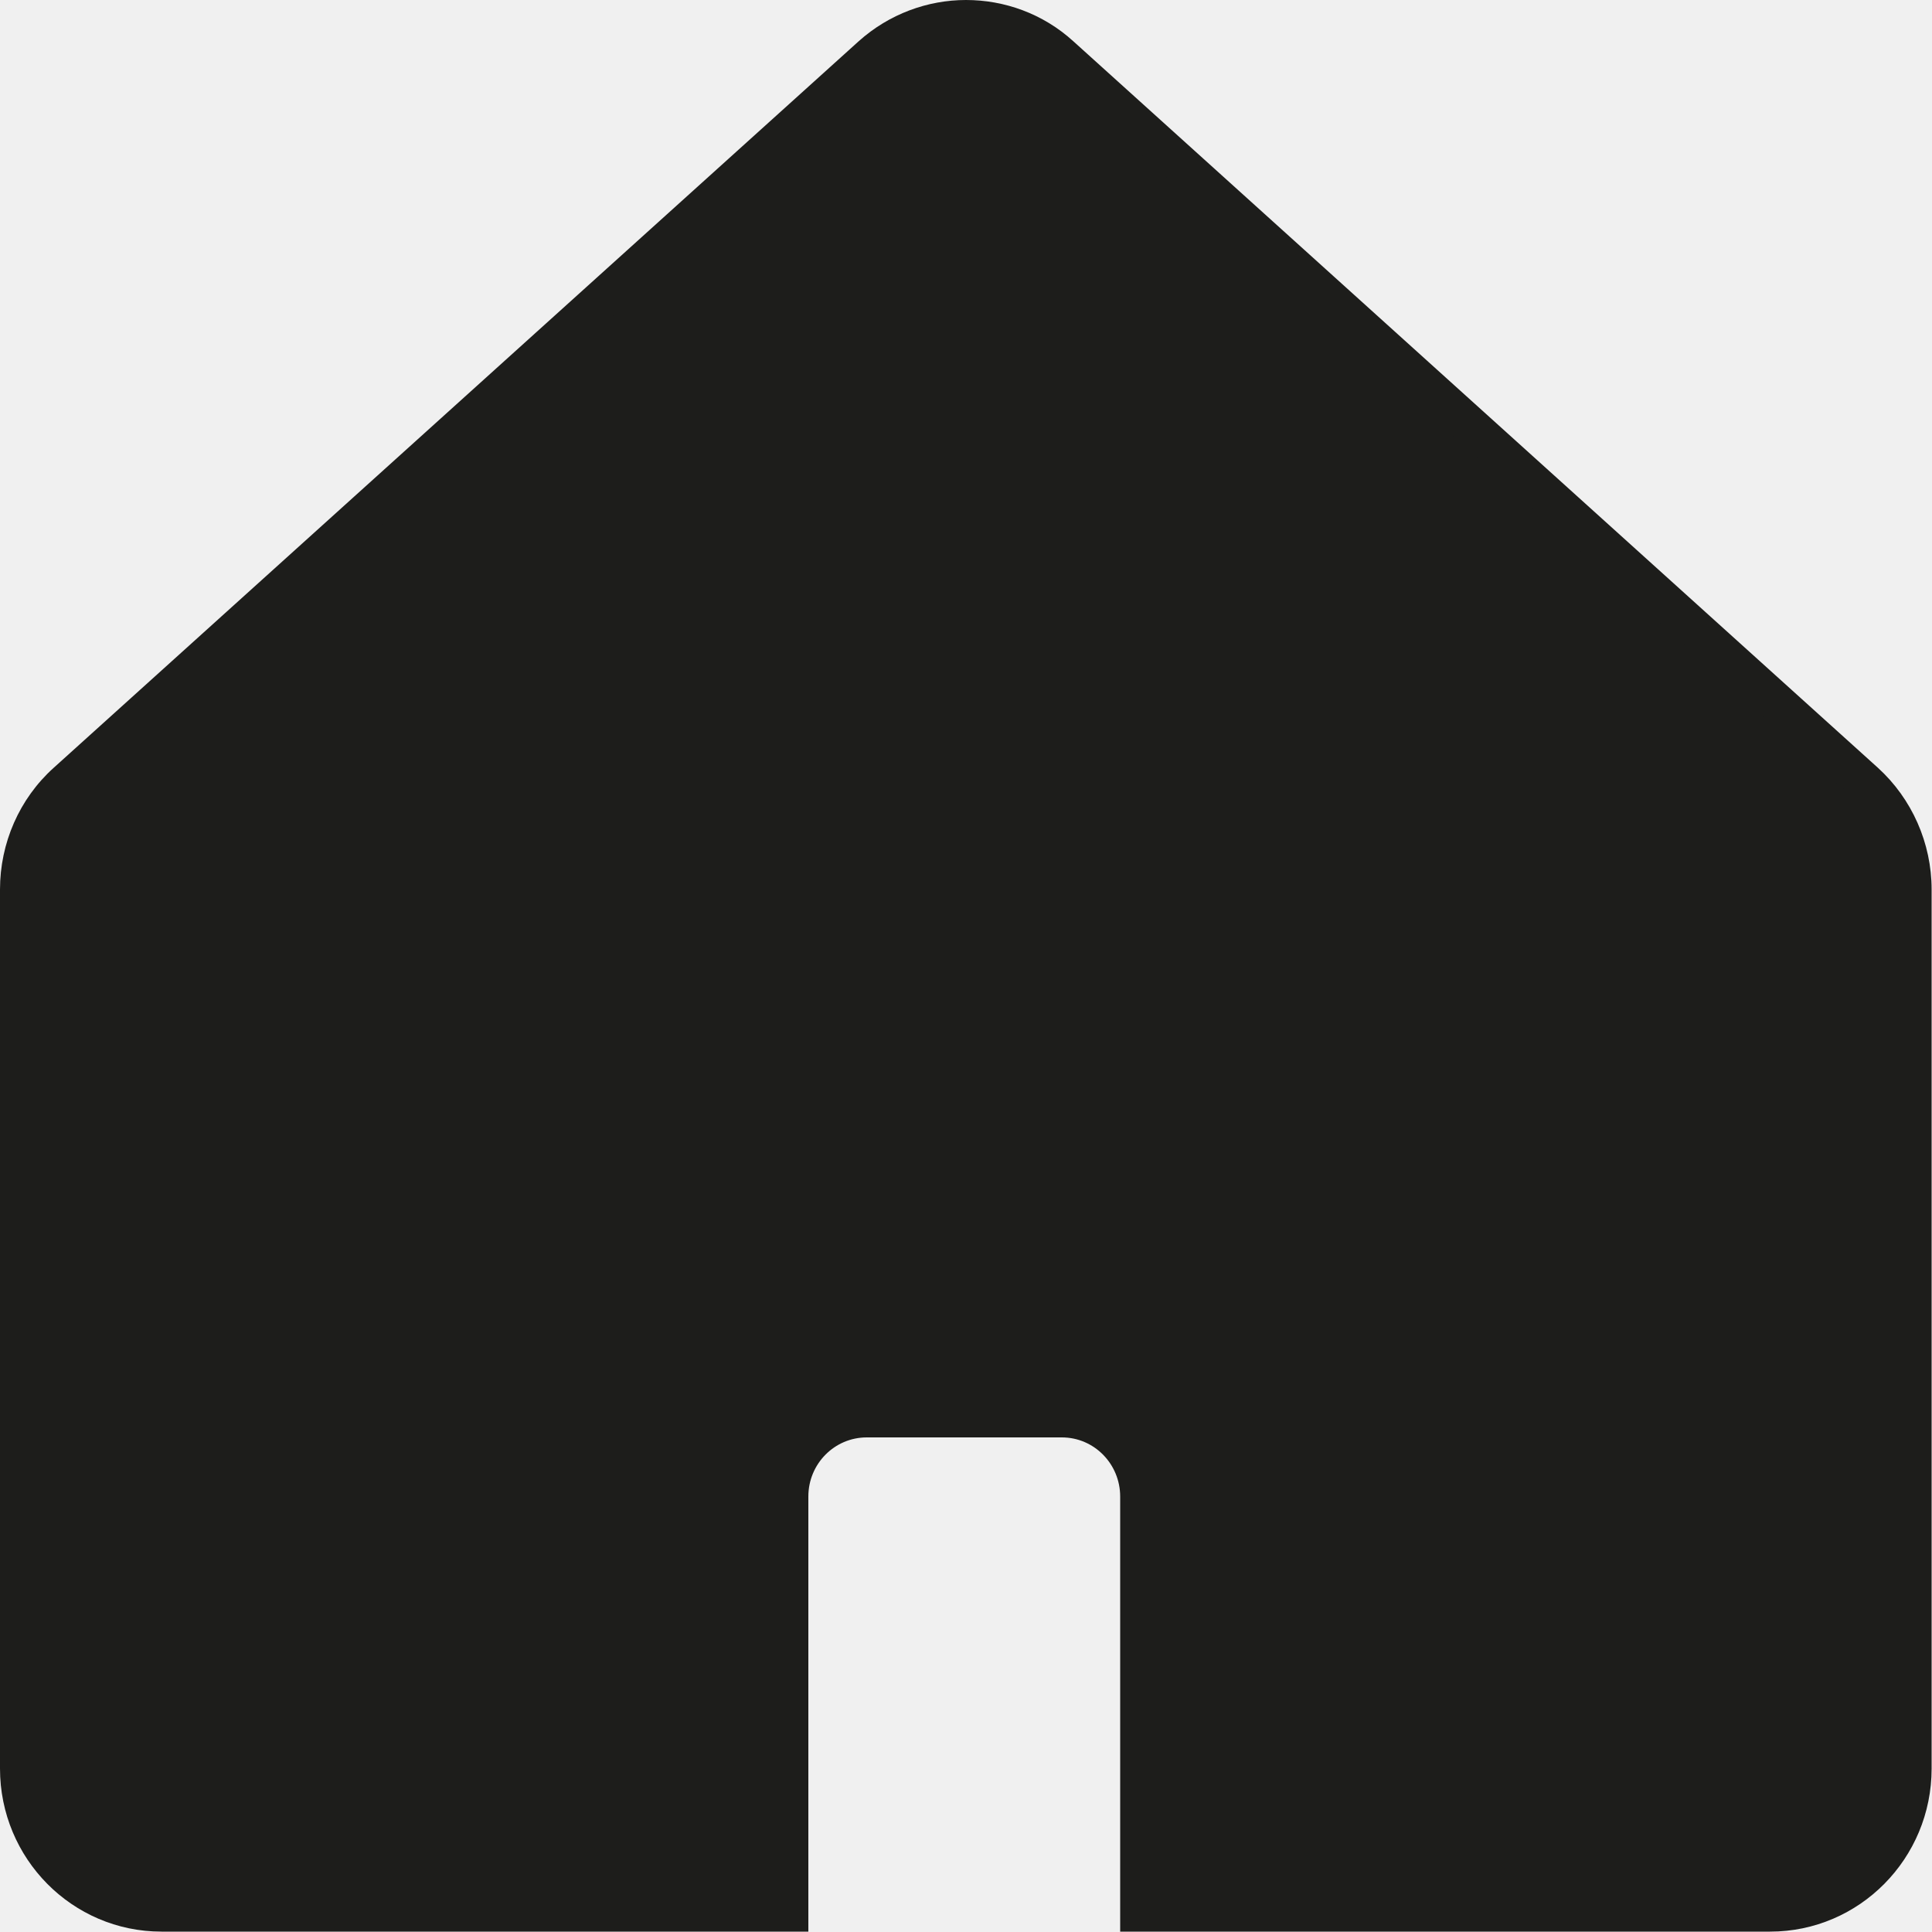
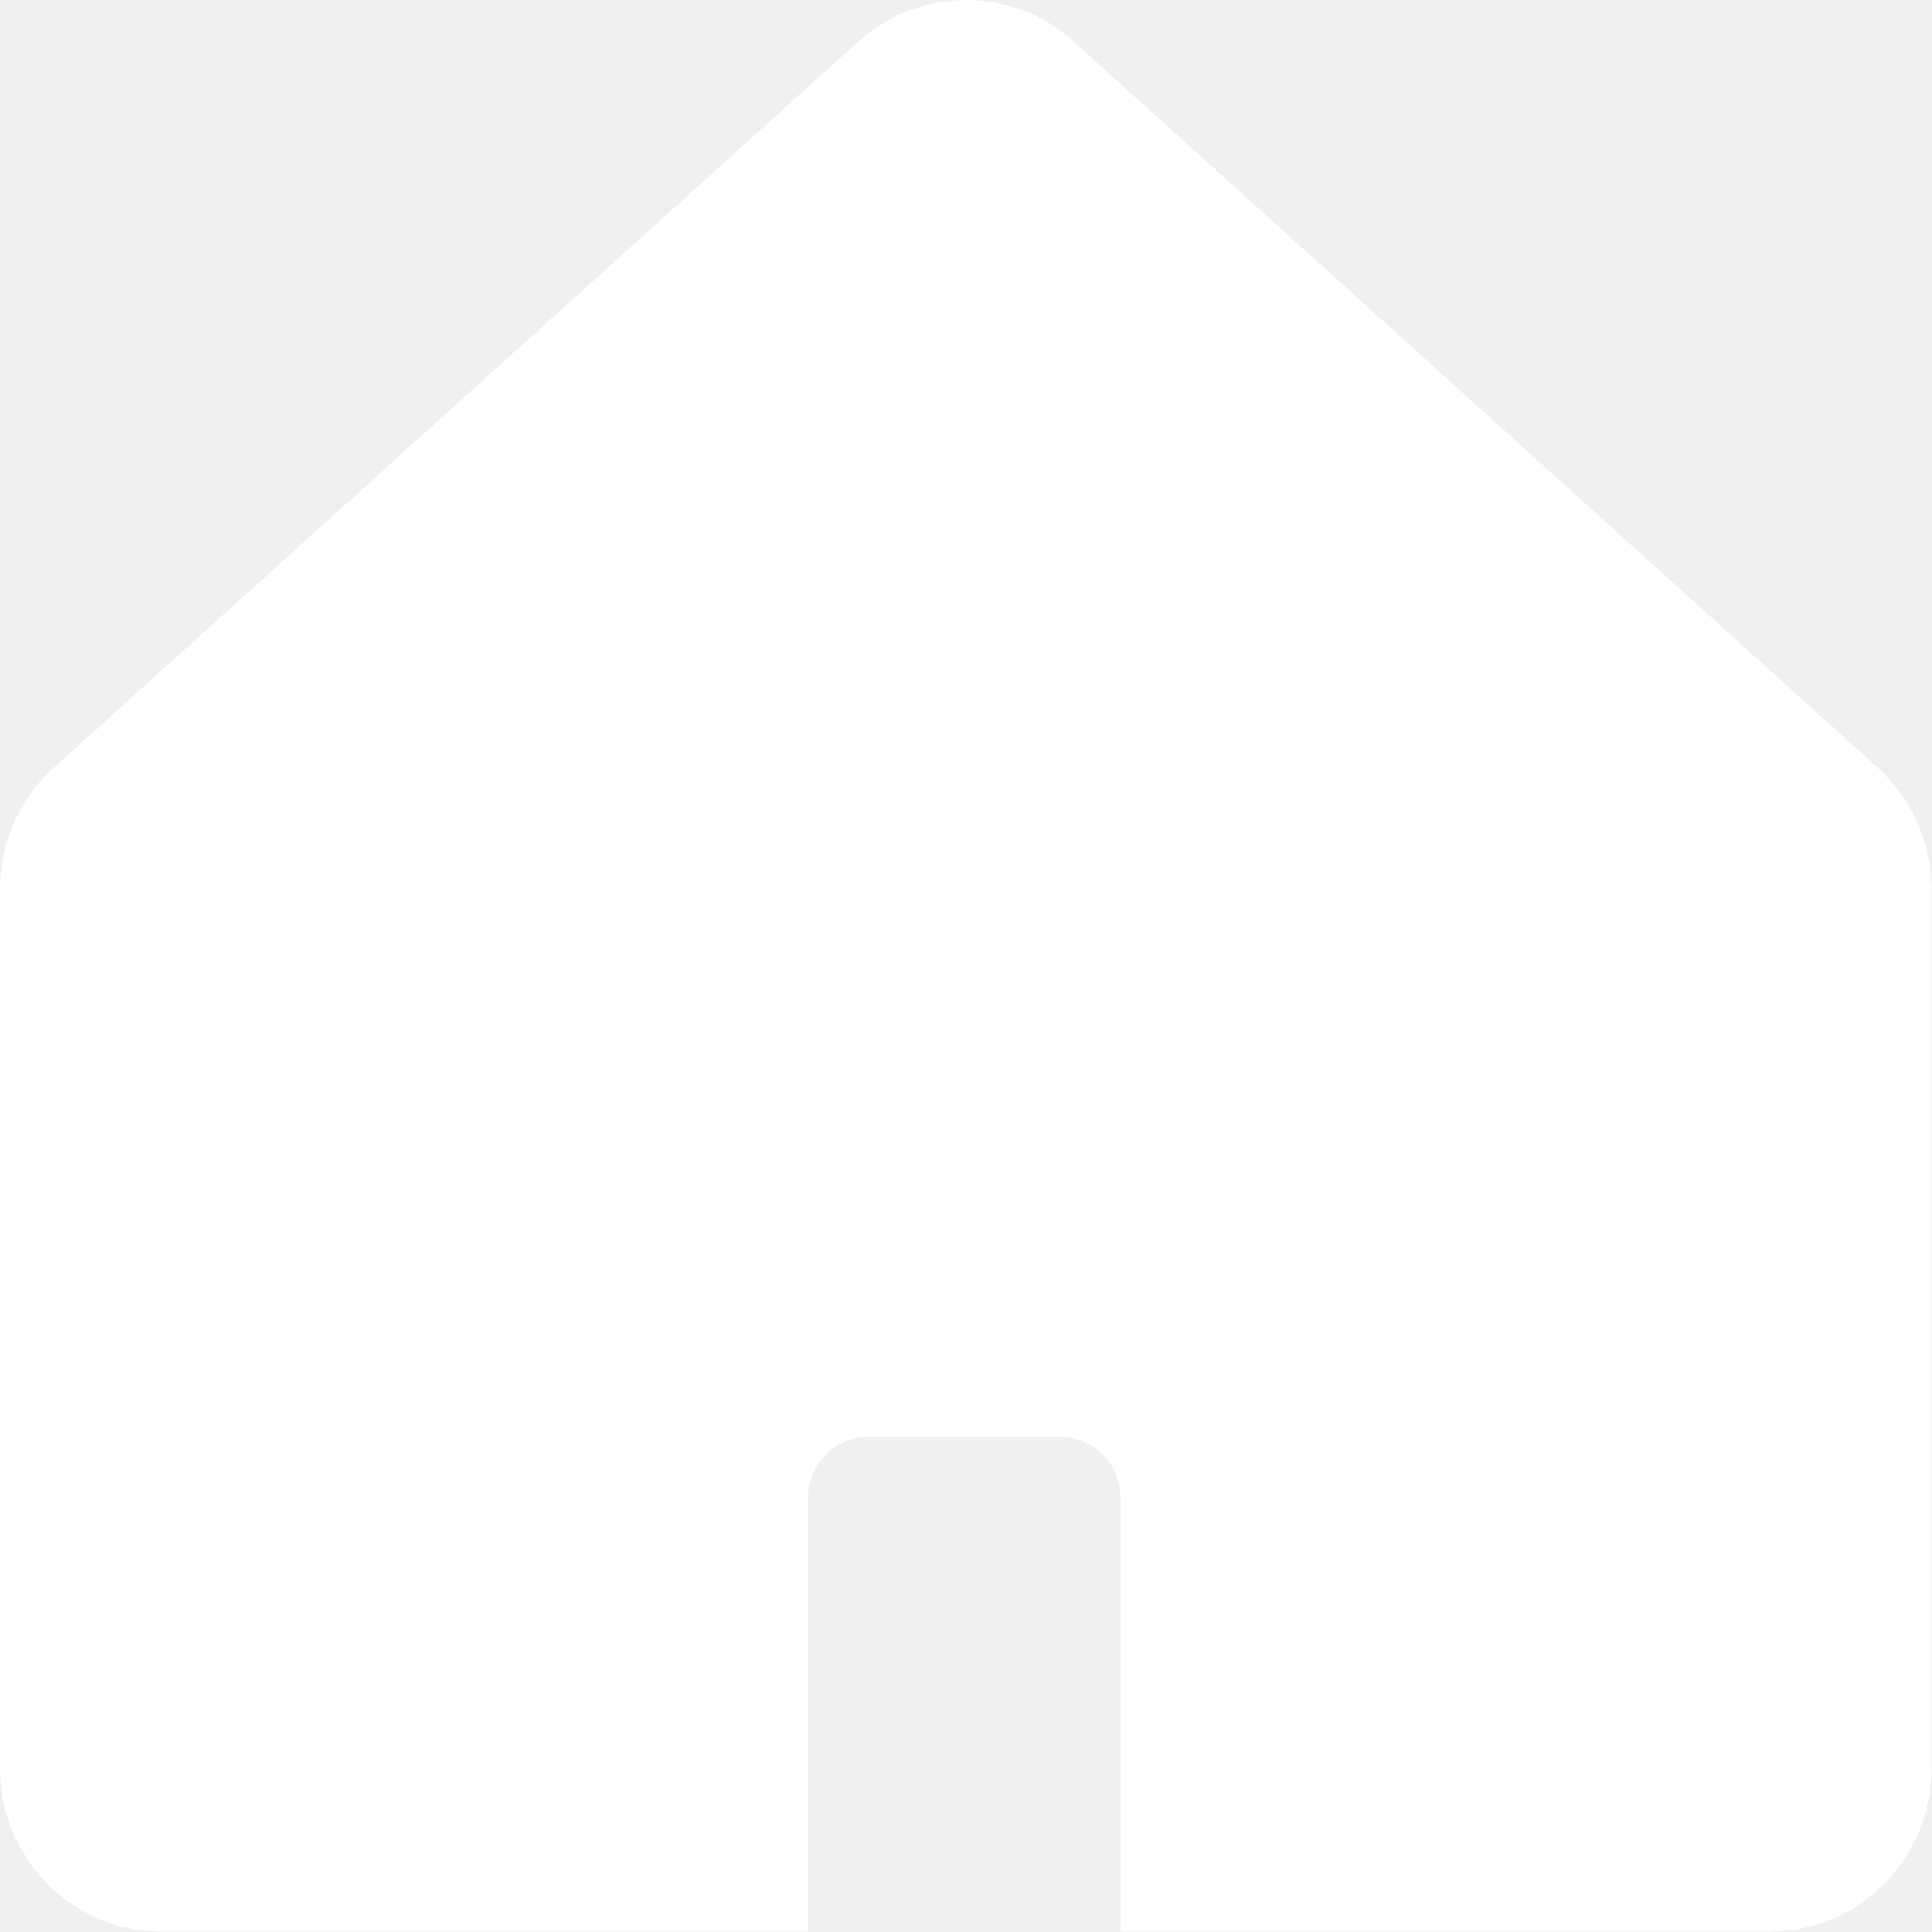
<svg xmlns="http://www.w3.org/2000/svg" id="Lag_2" viewBox="0 0 50 50">
  <defs>
-     <style>.cls-1{fill:#1d1d1b;}</style>
+     <style>
+ 			.cls-1{fill:#fff;}
+ 		</style>
  </defs>
  <g id="House">
    <g>
      <path class="cls-1" d="M29.5,49.5v-10.76c0-1.12-.91-2.04-2.02-2.04h-5.05c-1.11,0-2.02,.91-2.02,2.04v10.76H4.18c-2.03,0-3.67-1.67-3.67-3.72V23.02c0-1.06,.45-2.07,1.23-2.78L22.56,1.45c.67-.61,1.54-.94,2.44-.94s1.77,.33,2.44,.94l20.82,18.8c.78,.71,1.23,1.72,1.23,2.78v22.75c0,2.05-1.65,3.72-3.67,3.72H29.5Z" />
      <path class="cls-1" d="M25,1.01c.78,0,1.53,.29,2.11,.81l20.82,18.8c.68,.61,1.06,1.49,1.06,2.4v22.75c0,1.77-1.42,3.22-3.17,3.22h-15.82v-10.25c0-1.4-1.13-2.54-2.52-2.54h-5.05c-1.39,0-2.52,1.14-2.52,2.54v10.25H4.18c-1.75,0-3.17-1.44-3.17-3.22V23.02c0-.92,.39-1.79,1.06-2.4L22.89,1.82c.58-.52,1.33-.81,2.11-.81m0-1.01c-.99,0-1.99,.36-2.78,1.07L1.39,19.87c-.89,.8-1.39,1.95-1.39,3.15v22.75c0,2.33,1.87,4.22,4.18,4.22H20.92v-11.26c0-.85,.68-1.53,1.51-1.53h5.05c.84,0,1.51,.69,1.51,1.53v11.26h16.82c2.31,0,4.18-1.89,4.18-4.22V23.02c0-1.2-.51-2.35-1.39-3.15L27.78,1.07c-.79-.72-1.79-1.07-2.78-1.07h0Z" />
    </g>
  </g>
</svg>
